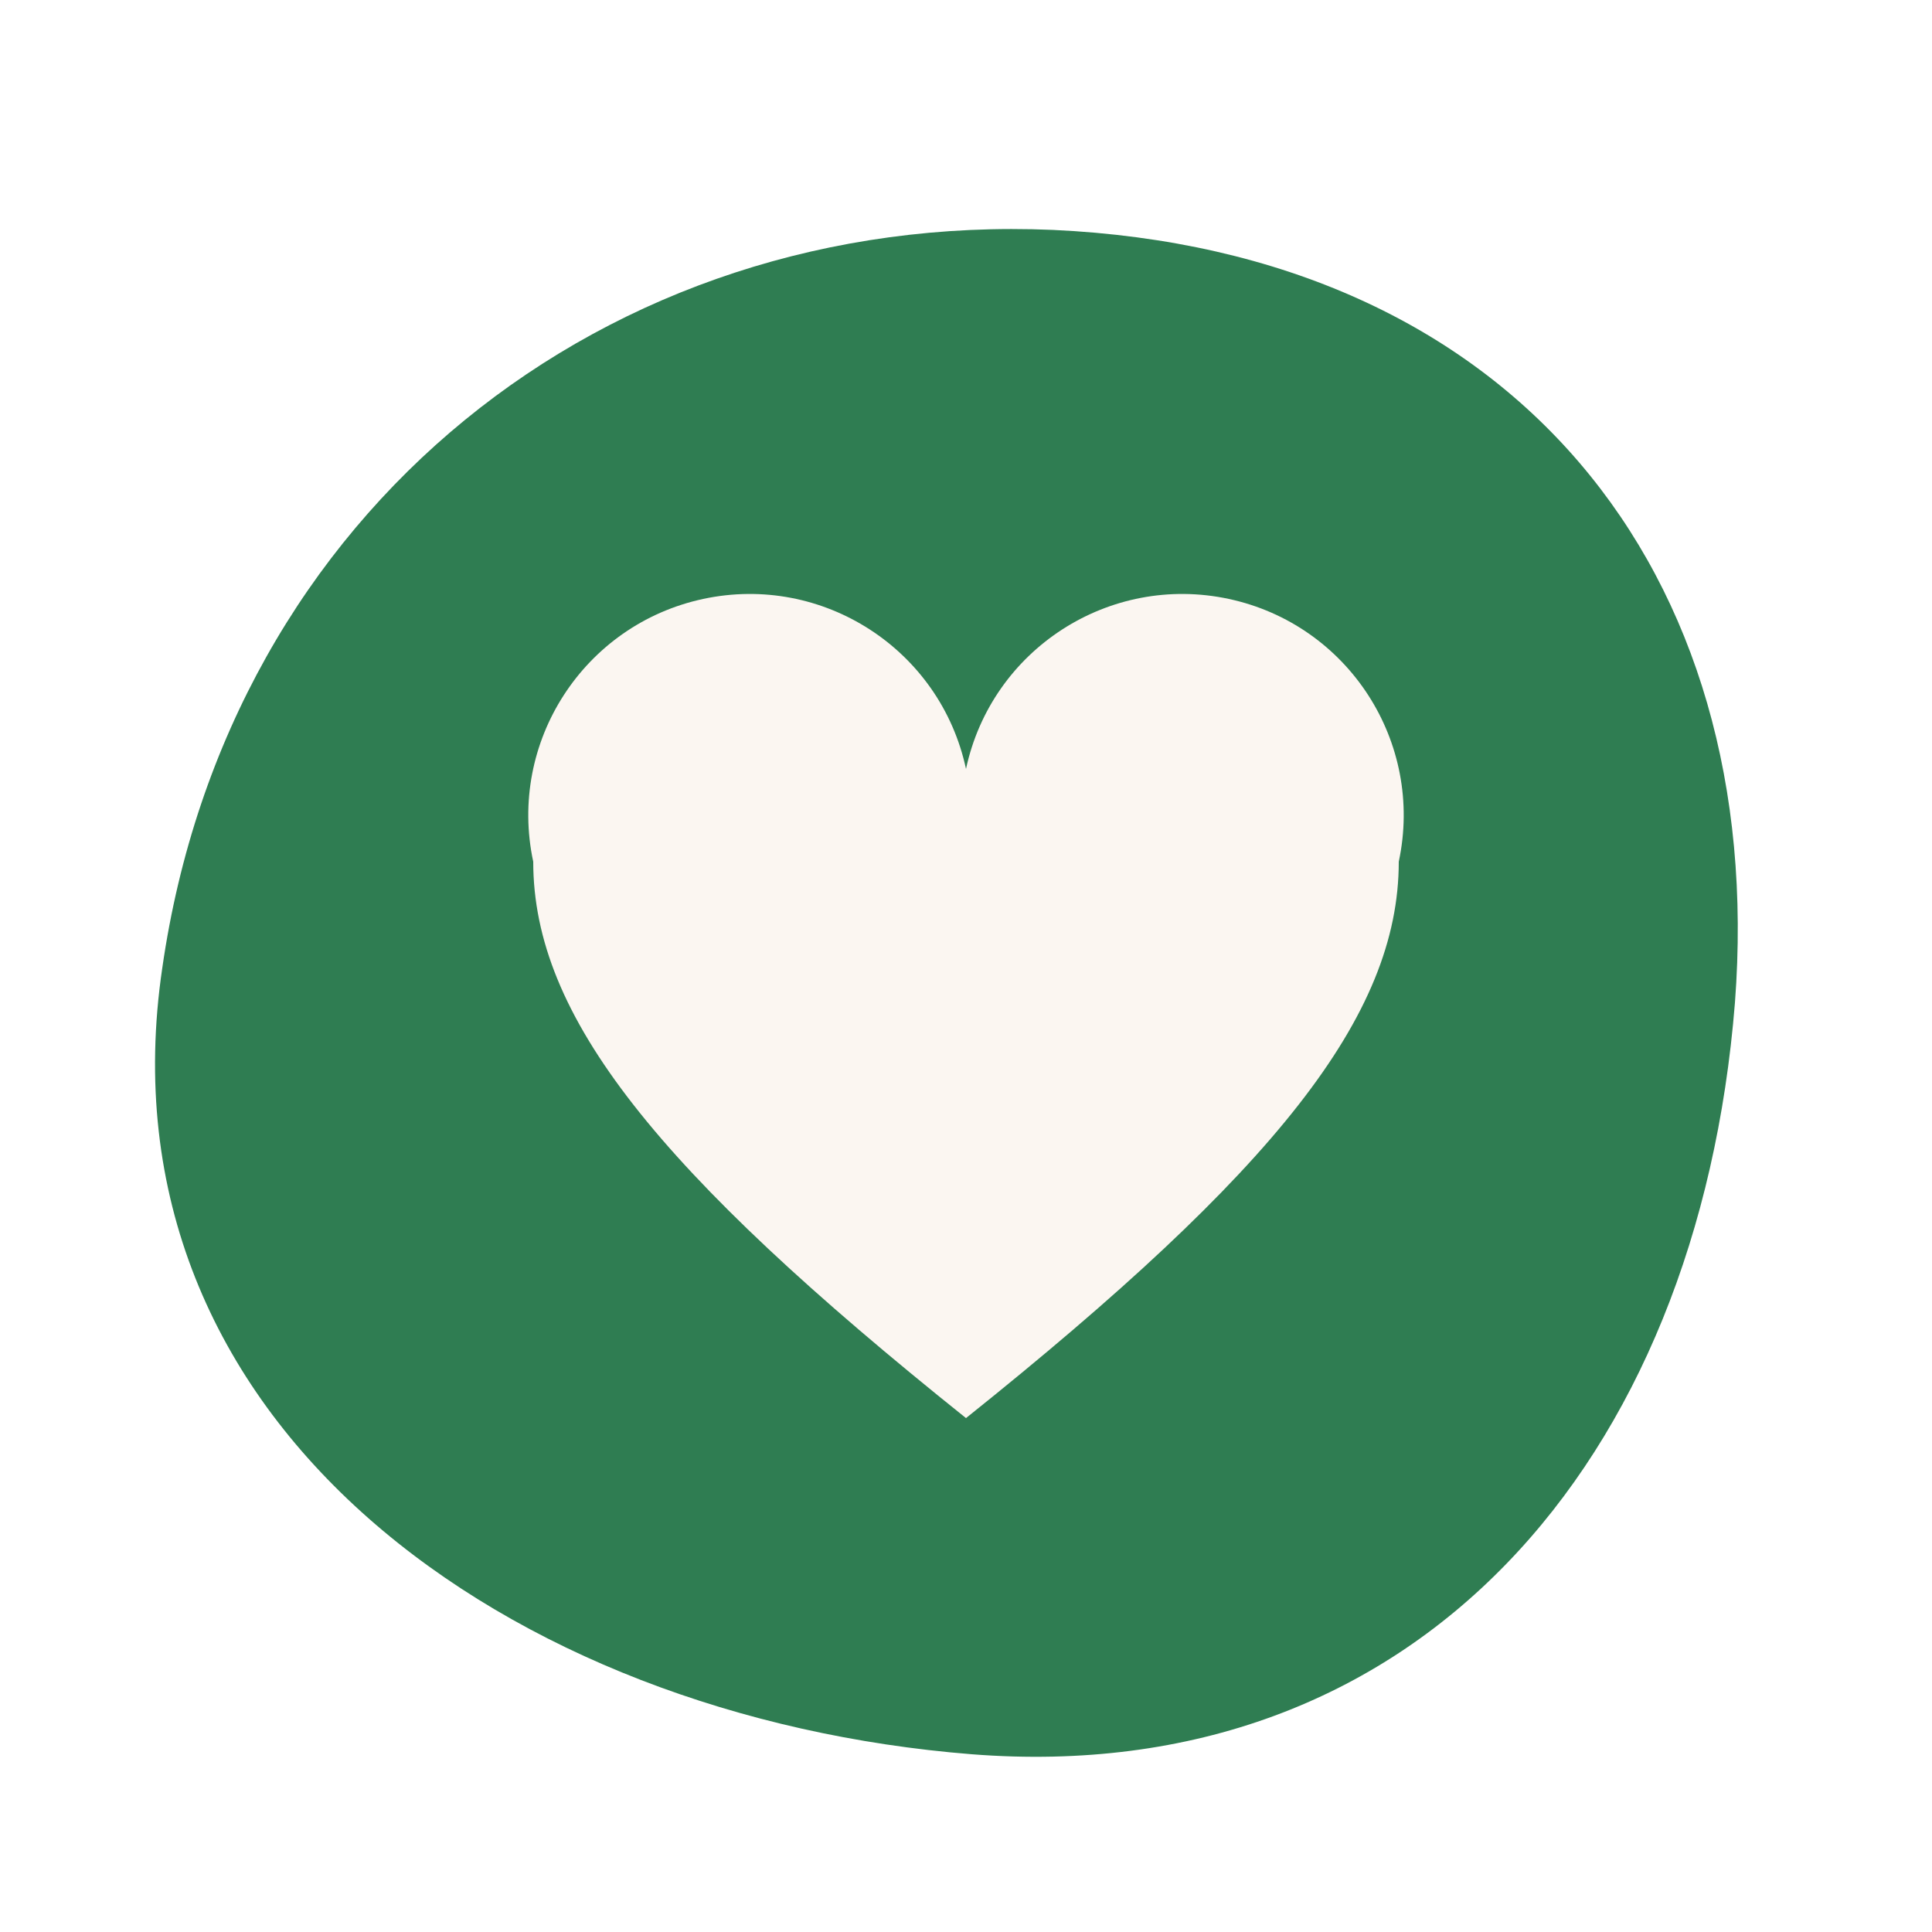
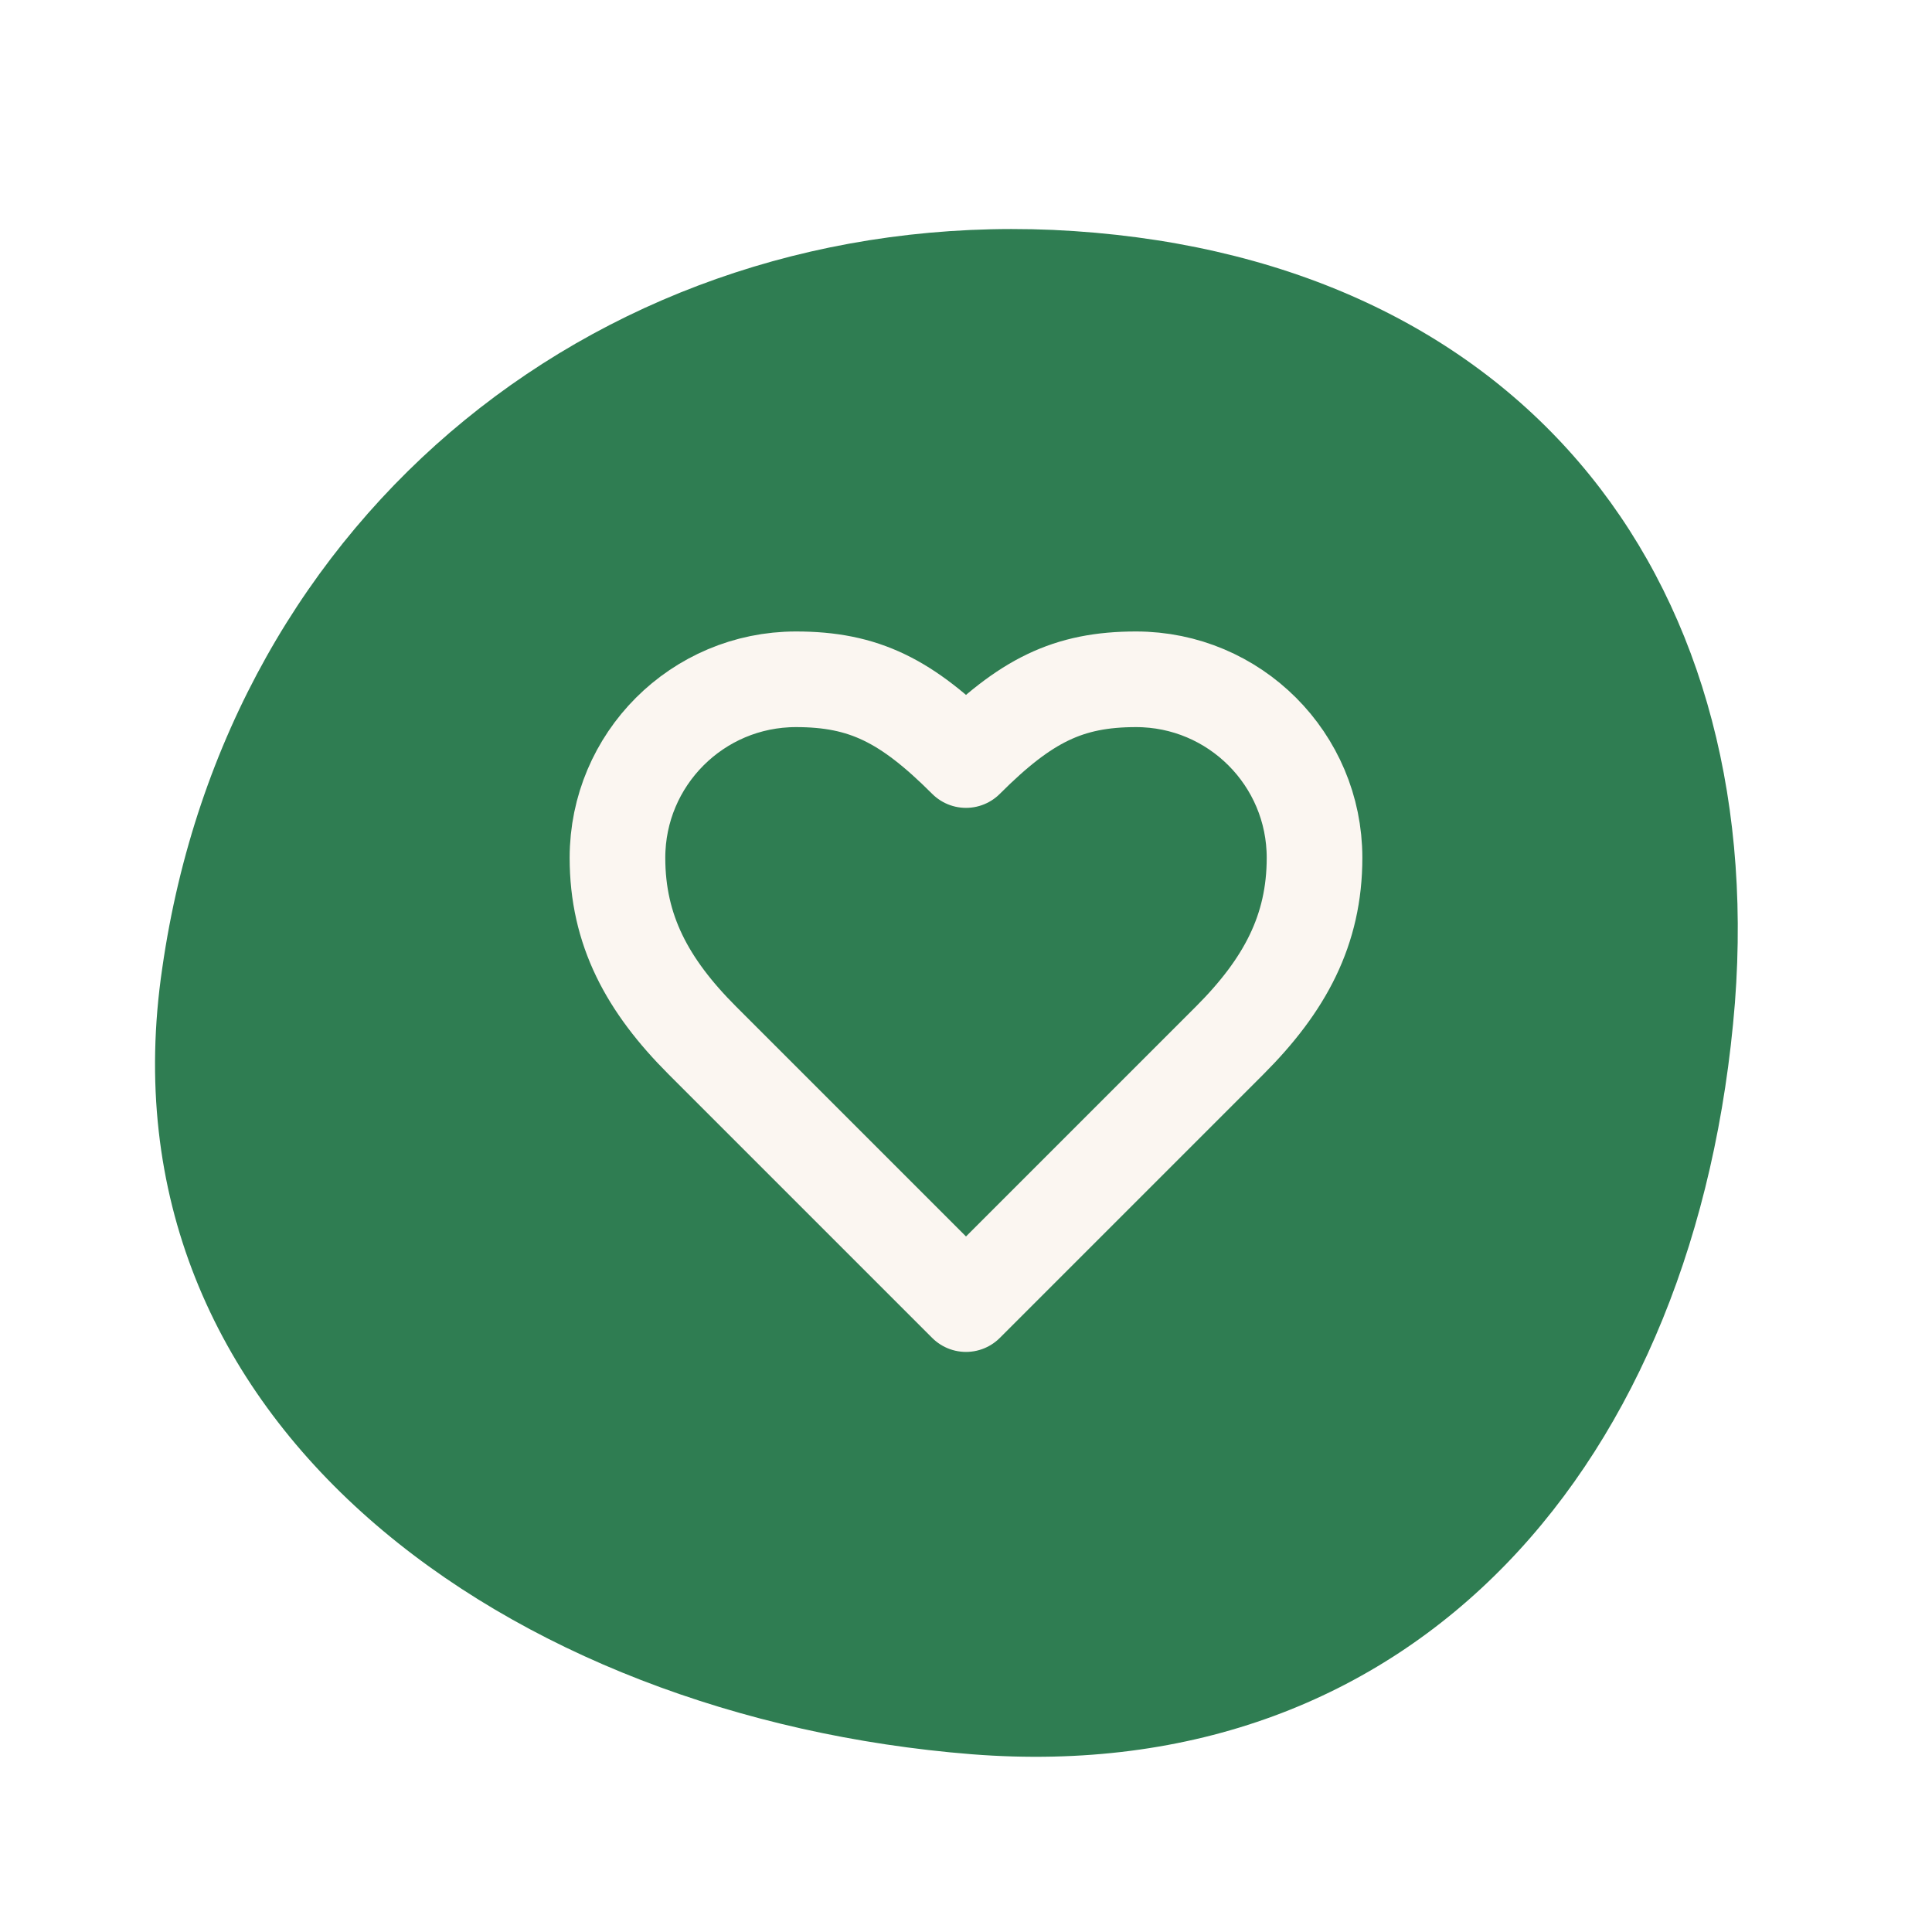
<svg xmlns="http://www.w3.org/2000/svg" viewBox="0 0 100 100">
  <path d="M54.5 11.9 C78.4 13 91.5 29.6 89.8 51.9 C87.9 75.7 73.3 92.6 50.3 90.8 C26.4 88.9 4.9 73.7 8.4 50.1 C11.8 26.4 31.4 10.9 54.5 11.9Z" fill="#2f7d52" />
-   <g transform="translate(50 51) scale(.8) translate(-50 -50)">
-     <path d="M50 78 C30 62 22 52 22 42 a14 14 0 0 1 28 -6 a14 14 0 0 1 28 6 c0 10 -8 20 -28 36 z" fill="#FBF6F1" />
+   <g transform="translate(50 51) scale(2.2) translate(-12 -12)" fill="none" stroke="#FBF6F1" stroke-width="2.25" stroke-linecap="round" stroke-linejoin="round">
+     <path d="M12 19.5l-6.2-6.2C4.5 12 3.8 10.7 3.8 9A4.2 4.2 0 0 1 8 4.8c1.6 0 2.6.5 4 1.9 1.4-1.4 2.4-1.9 4-1.9A4.2 4.2 0 0 1 20.2 9c0 1.7-.7 3-2 4.3z" />
  </g>
</svg>
